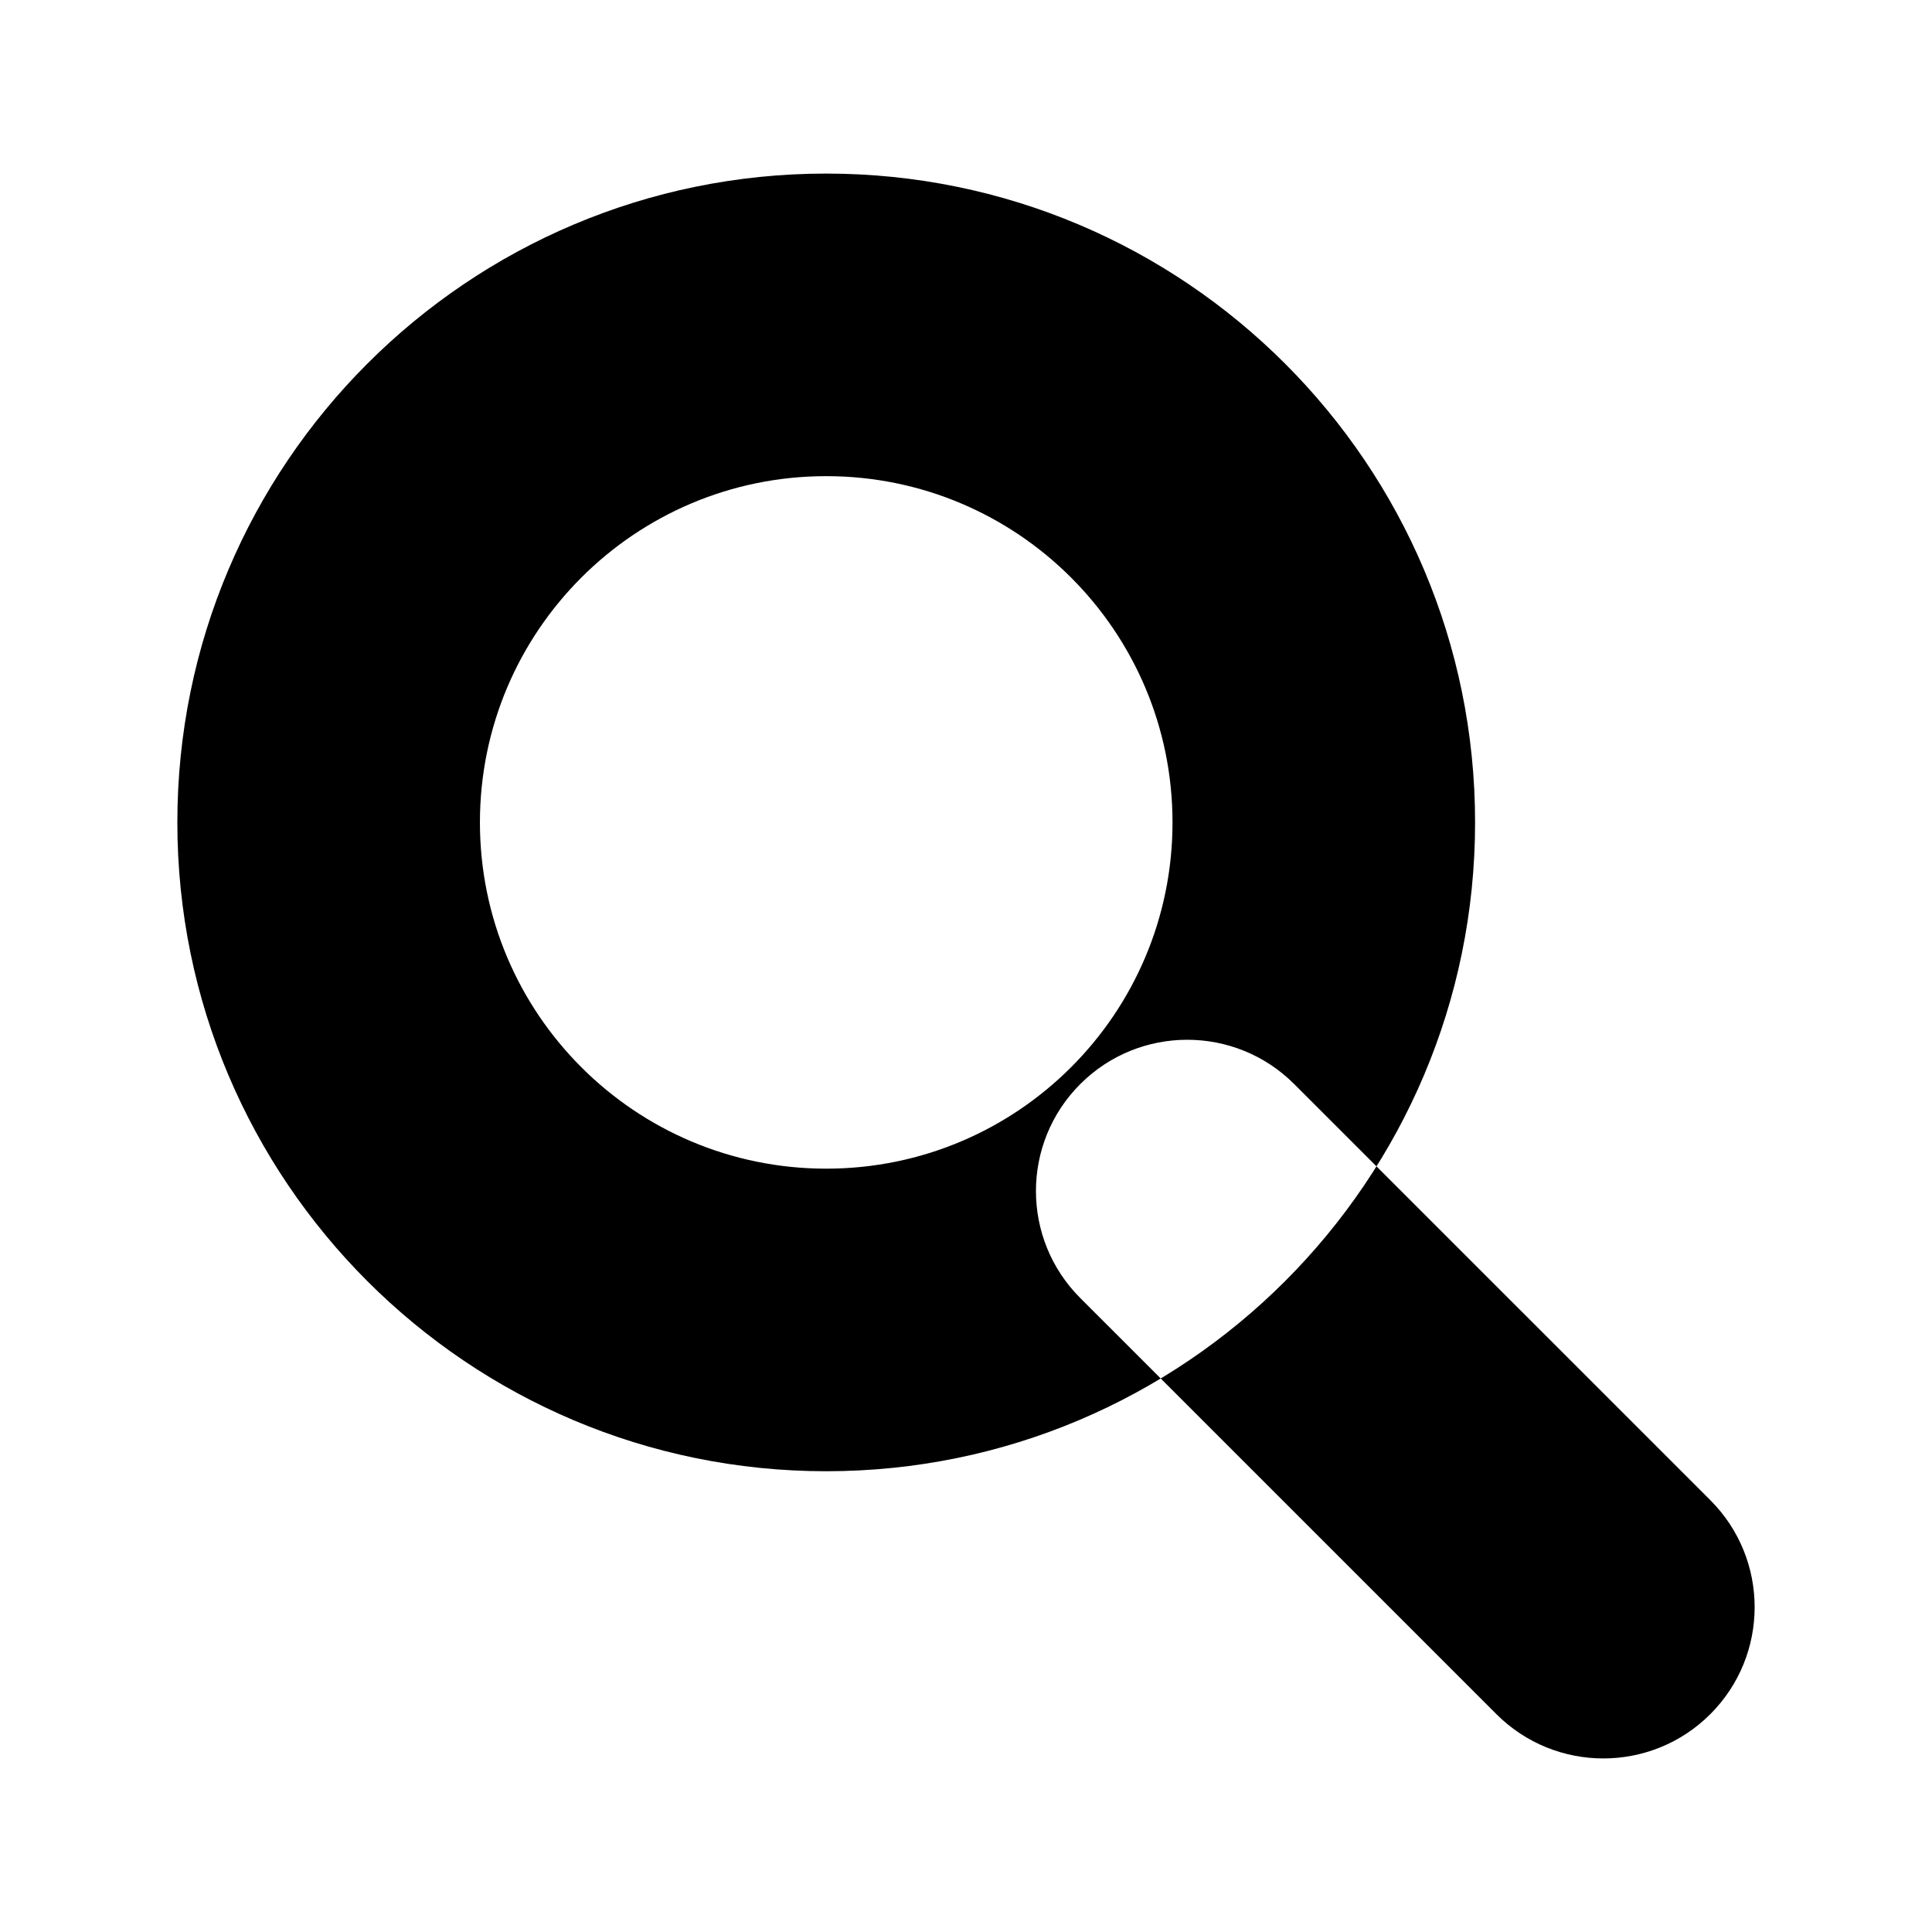
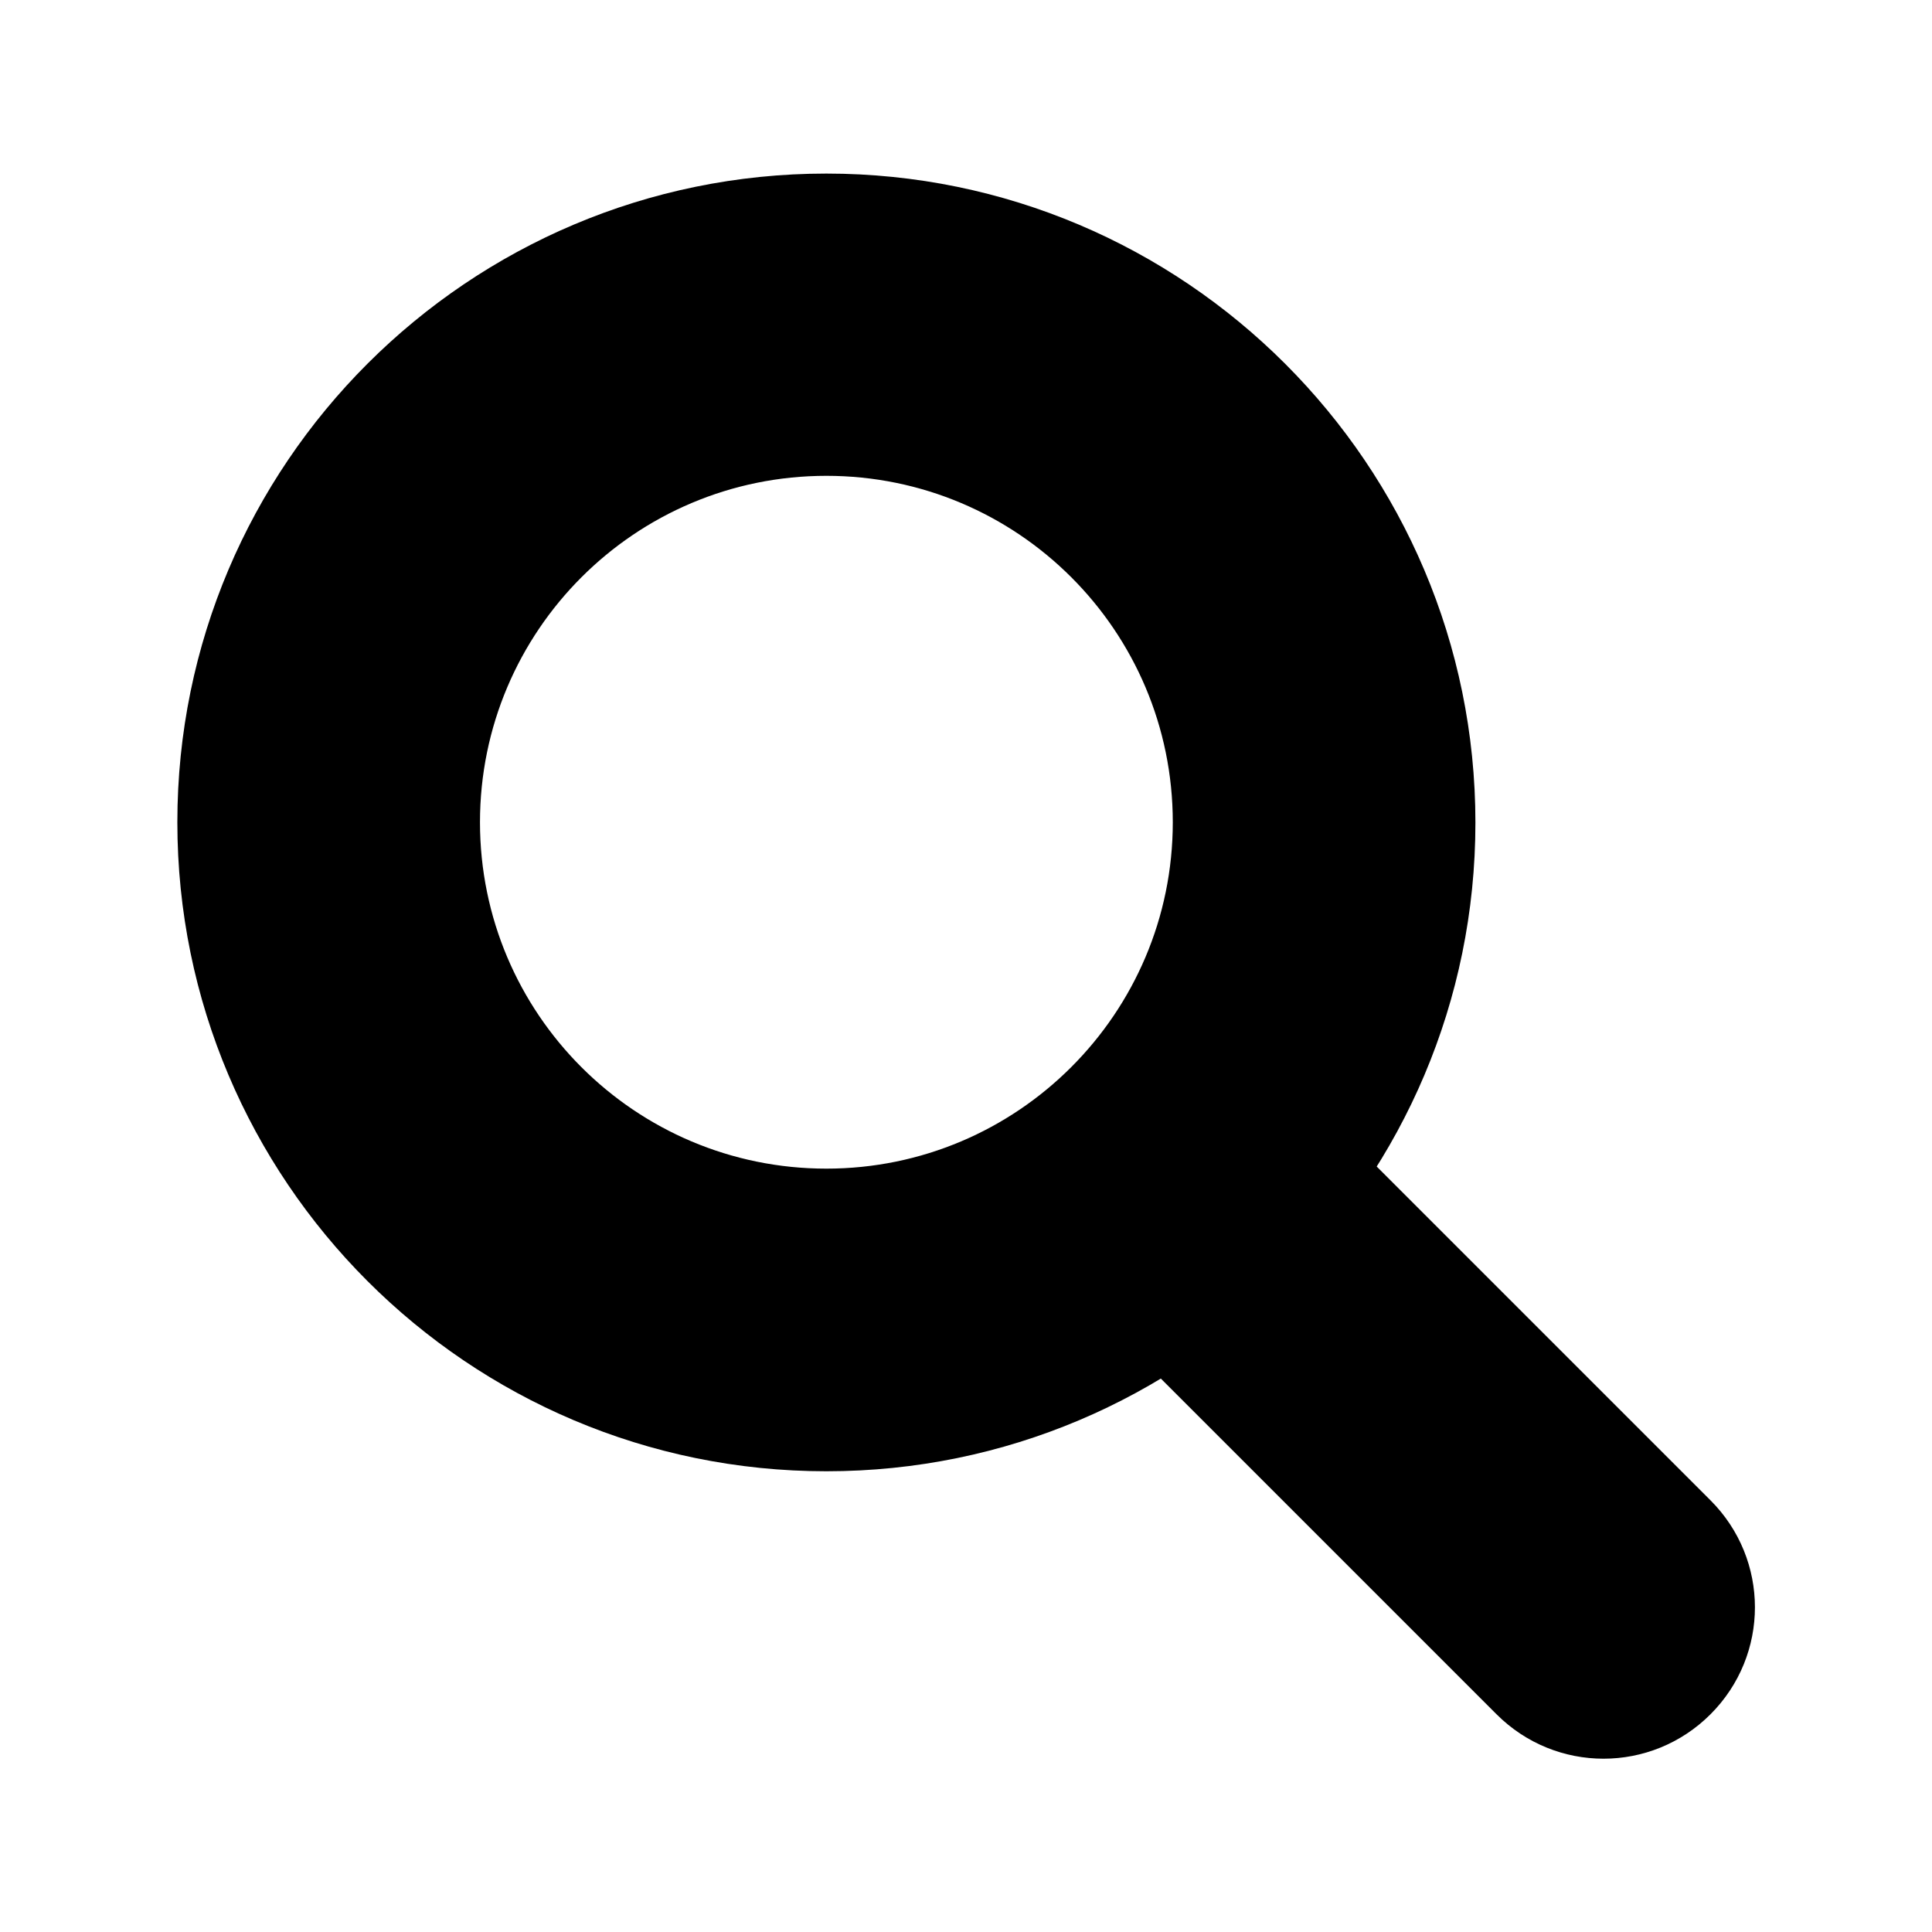
- <svg xmlns="http://www.w3.org/2000/svg" width="512px" height="512px" viewBox="0 0 512 512" version="1.1">
-   <defs />
-   <g id="Page-1" stroke="none" stroke-width="1" fill="none" fill-rule="evenodd">
-     <g id="search" fill="#000000">
+ <svg xmlns="http://www.w3.org/2000/svg" version="1.1" id="Calque_1" x="0px" y="0px" width="512px" height="512px" viewBox="0 0 512 512" enable-background="new 0 0 512 512" xml:space="preserve">
+   <g id="Page-1">
+     <g id="search">
      <g id="seach" transform="translate(47, 46)">
-         <path d="M171.956,343.893 C266.924,343.893 343.912,266.911 343.912,171.947 C343.912,76.983 266.924,0 171.956,0 C76.988,0 0,76.983 0,171.947 C0,266.911 76.988,343.893 171.956,343.893 L171.956,343.893 Z M171.956,263.707 C121.272,263.707 80.186,222.624 80.186,171.947 C80.186,121.269 121.272,80.186 171.956,80.186 C222.64,80.186 263.726,121.269 263.726,171.947 C263.726,222.624 222.64,263.707 171.956,263.707 Z M239.281,297.994 L349.558,408.263 C365.216,423.919 390.601,423.919 406.258,408.261 C421.915,392.603 421.914,367.217 406.256,351.561 L295.979,241.292 C280.321,225.635 254.936,225.636 239.279,241.294 C223.622,256.952 223.623,282.337 239.281,297.994 Z" id="Shape" />
+         <path id="Shape" d="M172,343.9c95,0,172-77,172-171.9S266.9,0,172,0S0,77,0,171.9S77,343.9,172,343.9     L172,343.9z M172,263.7c-50.7,0-91.8-41.1-91.8-91.8s41.1-91.8,91.8-91.8s91.8,41.1,91.8,91.8S222.6,263.7,172,263.7z M239.3,298     l110.3,110.3c15.7,15.7,41,15.7,56.7,0c15.7-15.7,15.7-41,0-56.7L296,241.3c-15.7-15.7-41-15.7-56.7,0S223.6,282.3,239.3,298z" />
      </g>
    </g>
  </g>
</svg>
